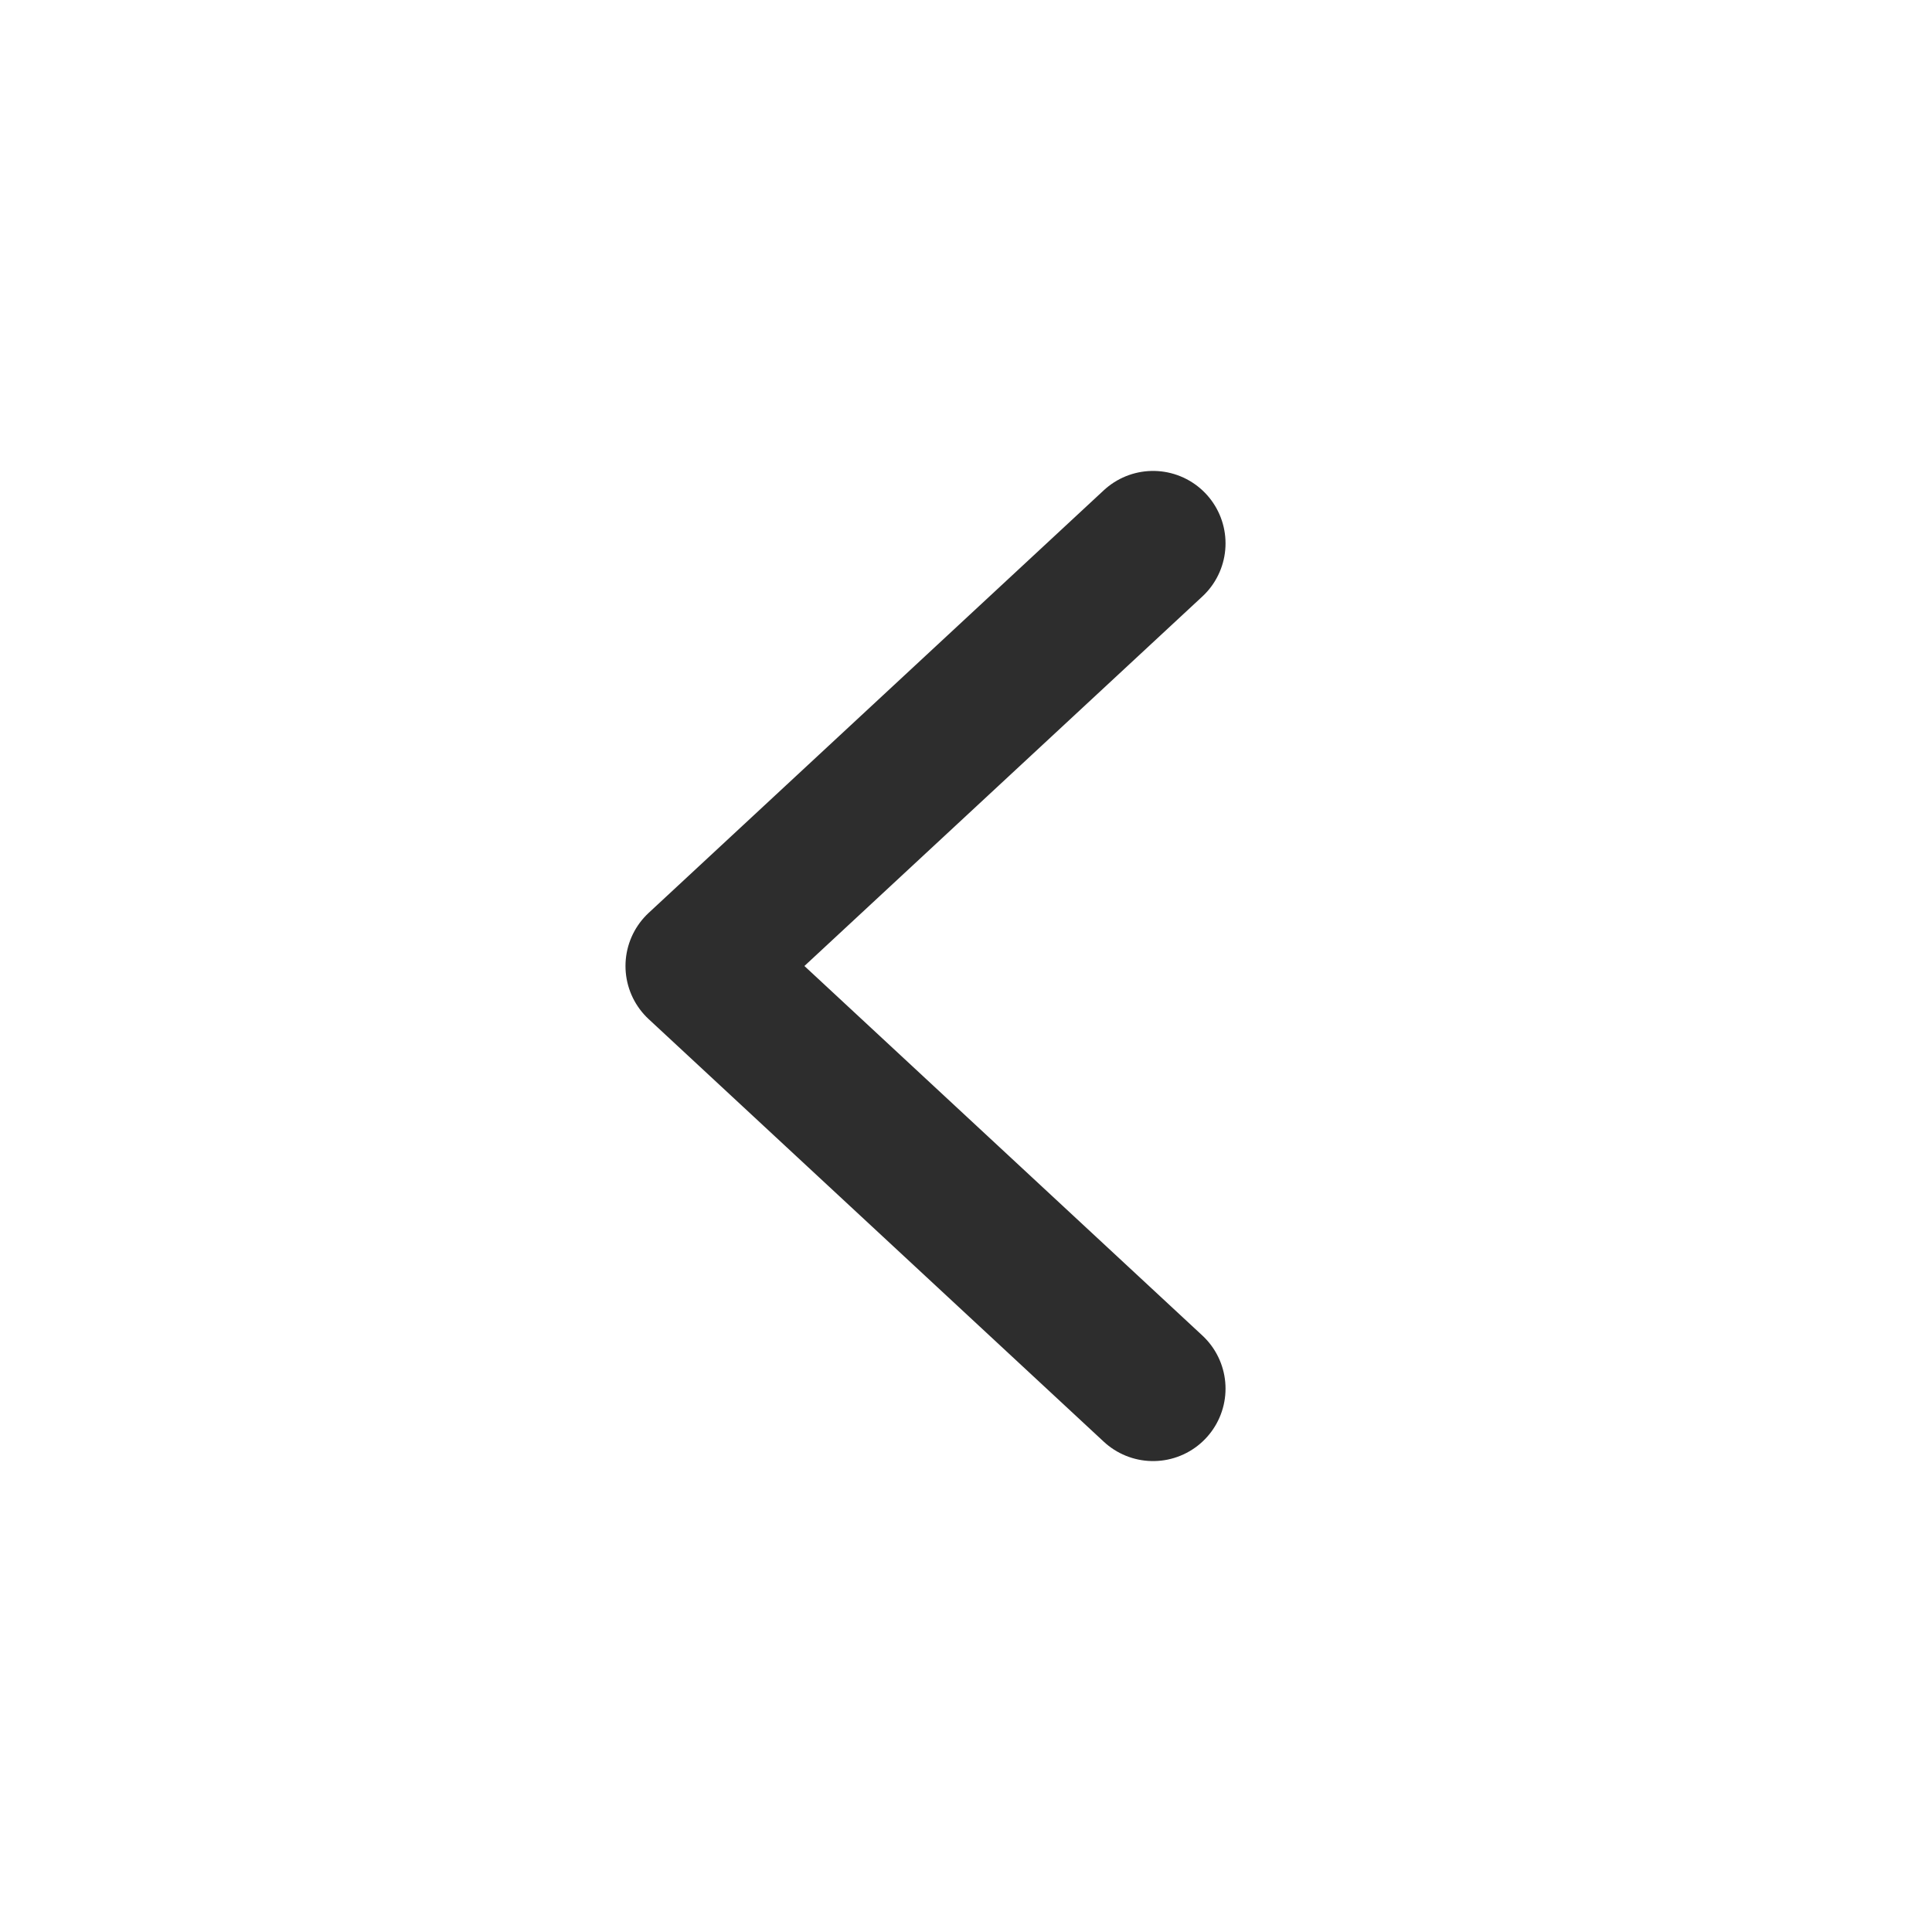
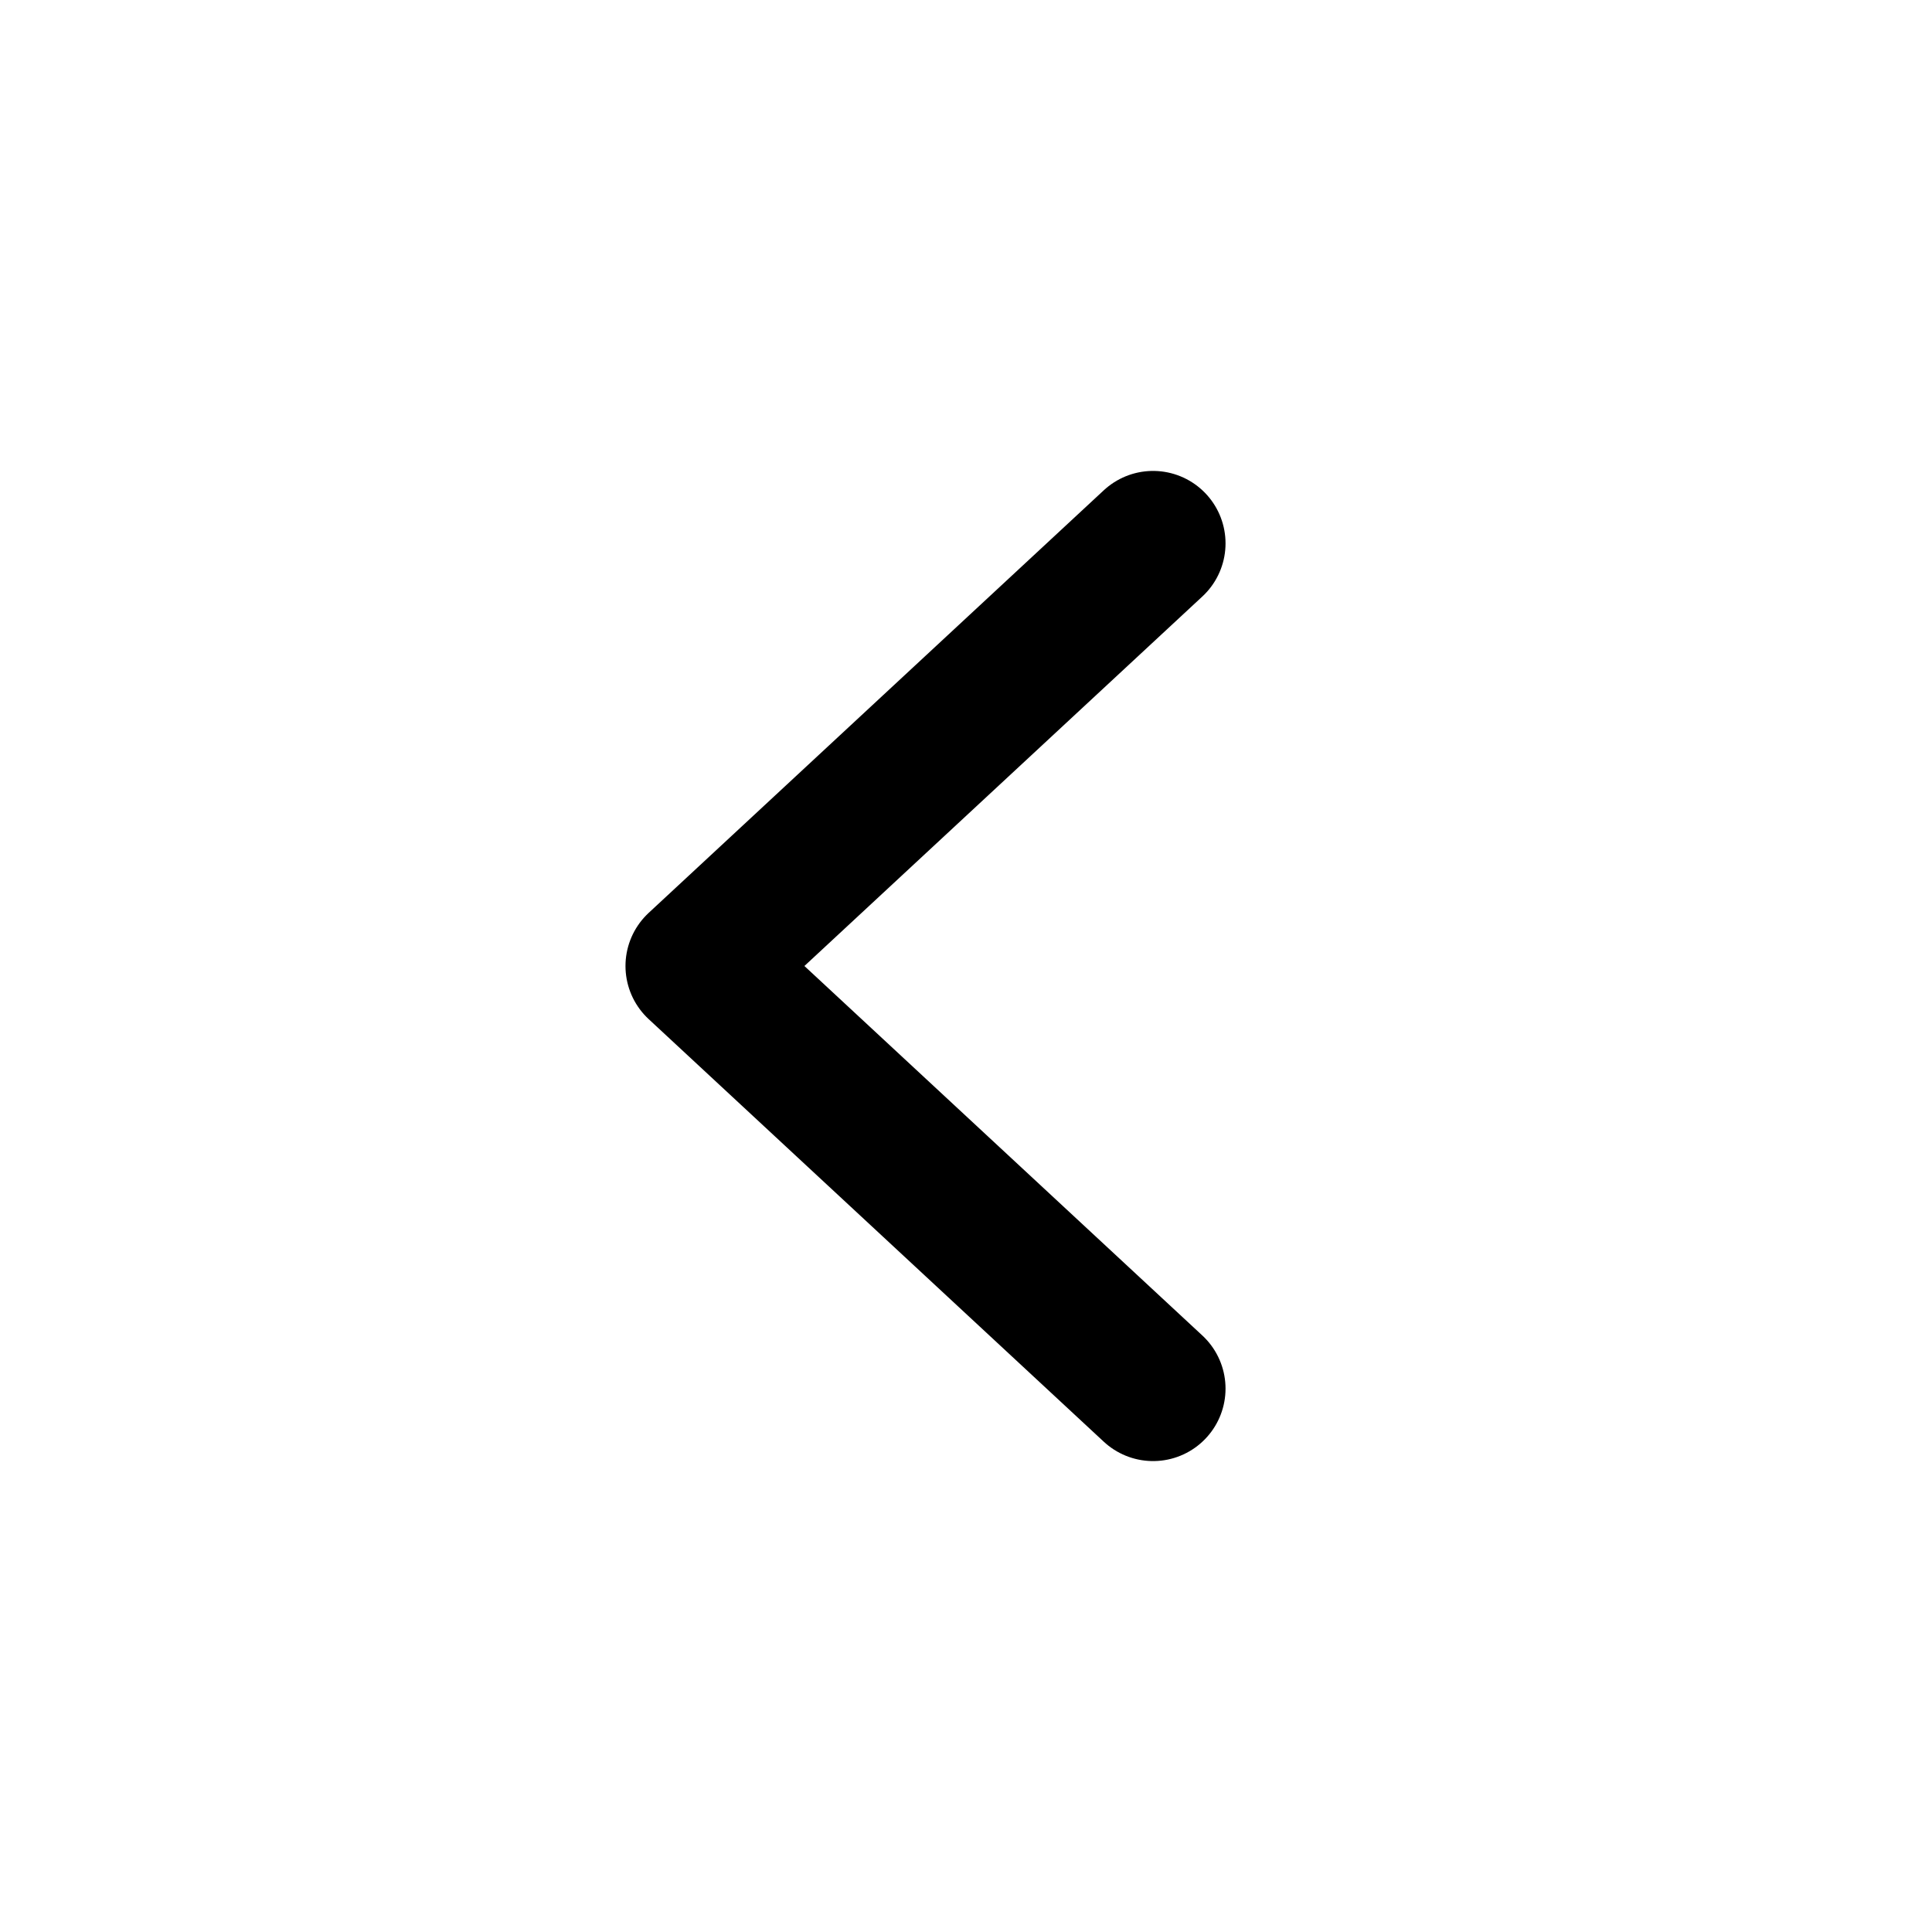
<svg xmlns="http://www.w3.org/2000/svg" width="24" height="24" viewBox="0 0 24 24" fill="none">
-   <path d="M14.324 6.75L8.67 12L14.324 17.25" stroke="#2D2D2D" stroke-width="1.8" stroke-linecap="round" stroke-linejoin="round" />
+   <path d="M14.324 6.75L8.67 12L14.324 17.25" stroke="black" stroke-width="1.8" stroke-linecap="round" stroke-linejoin="round" />
</svg>
